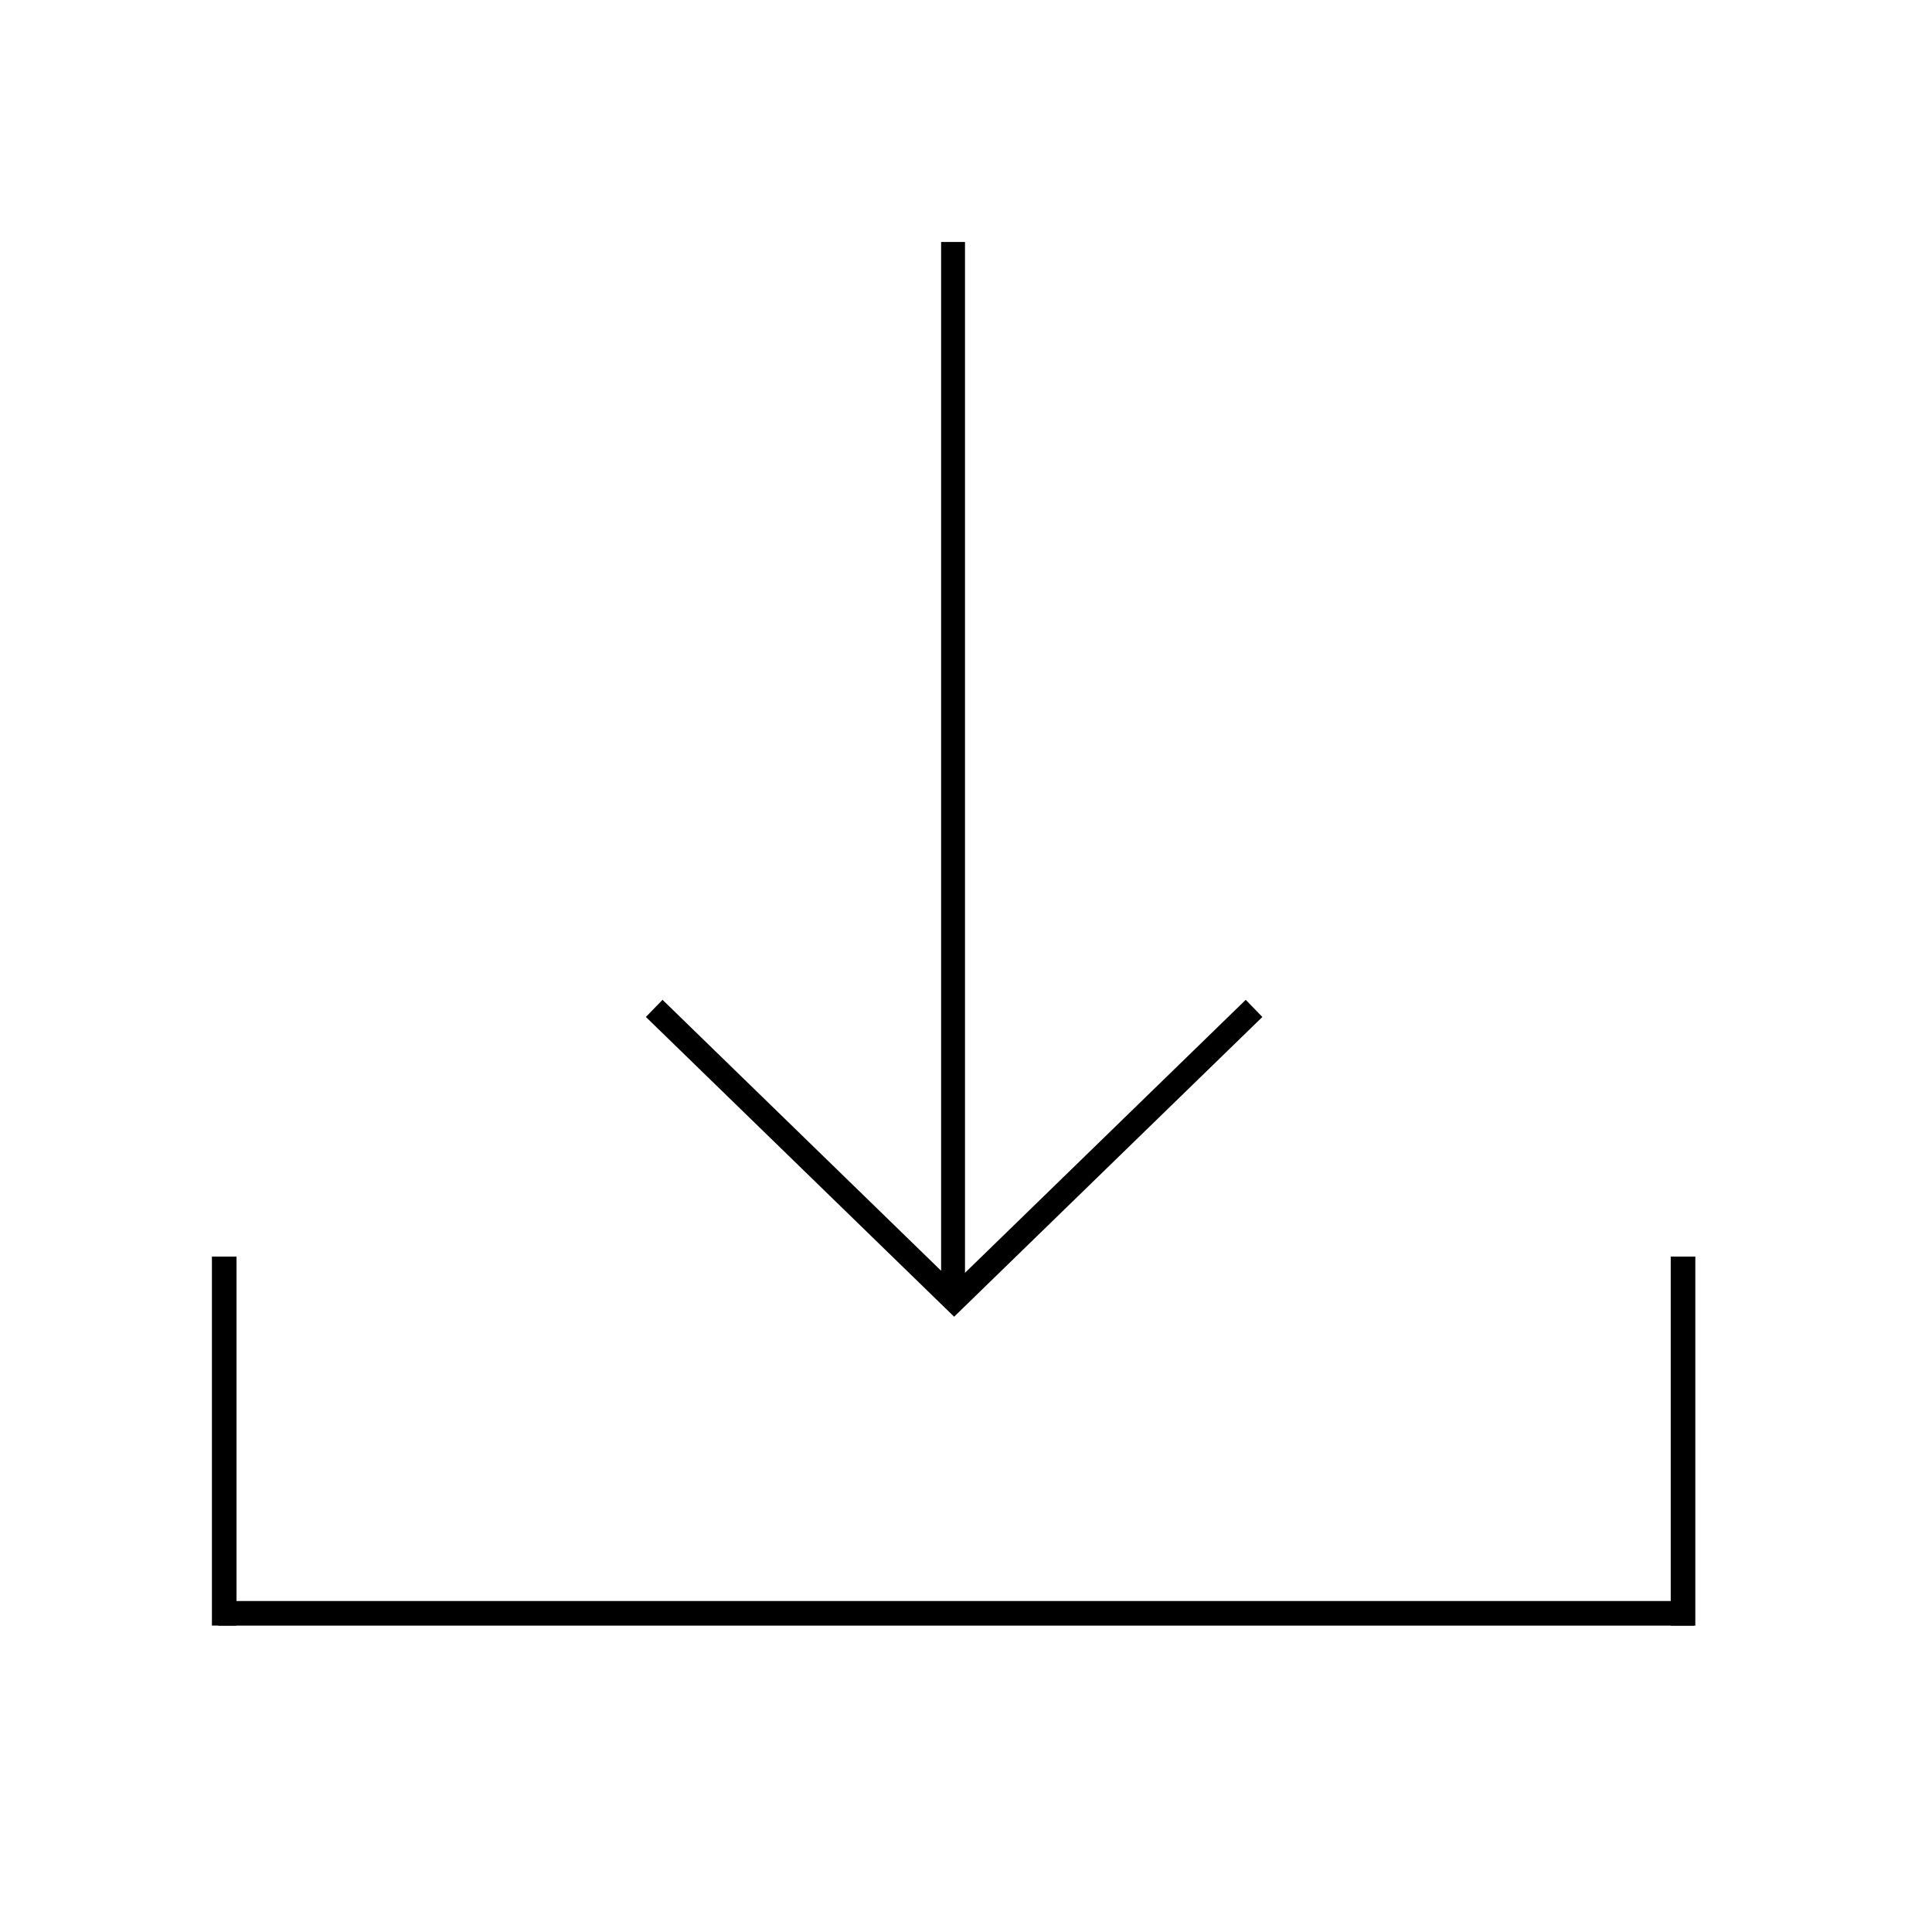
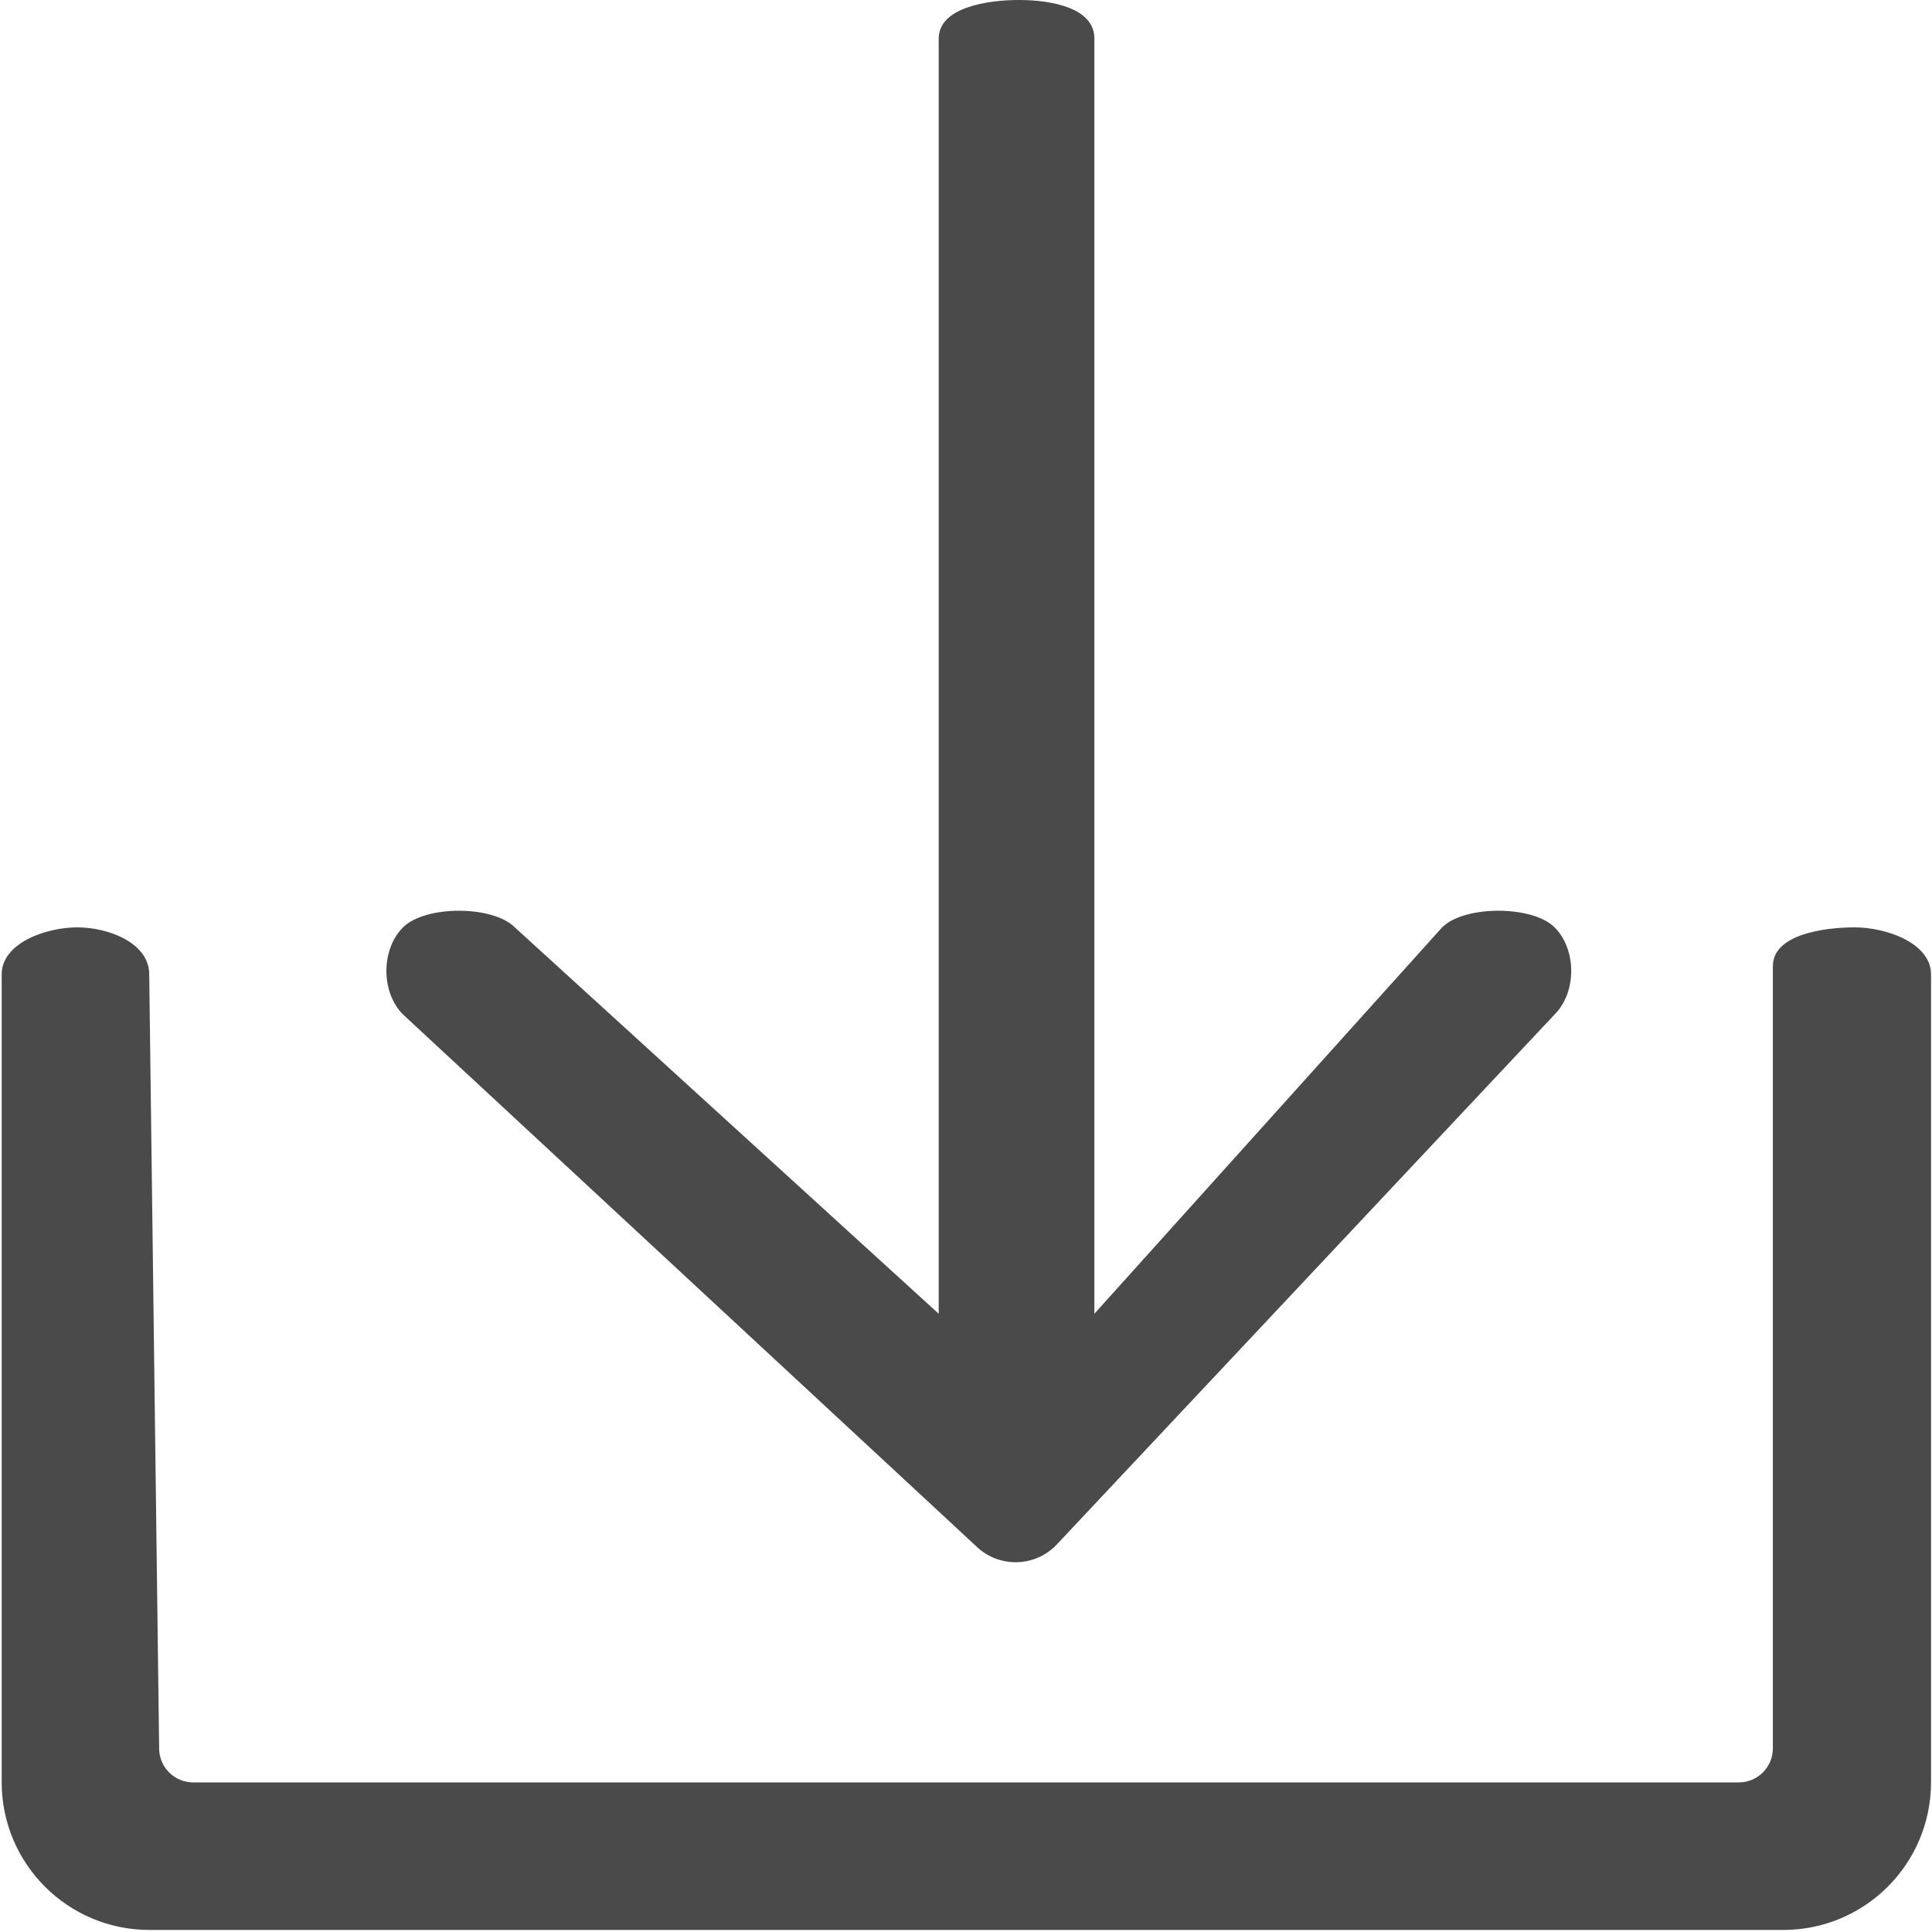
- <svg xmlns="http://www.w3.org/2000/svg" t="1492959600532" class="icon" style="" viewBox="0 0 1024 1024" version="1.1" p-id="2378" width="32" height="32">
+ <svg xmlns="http://www.w3.org/2000/svg" t="1503756819647" class="icon" style="" viewBox="0 0 1024 1024" version="1.1" p-id="2048" width="64" height="64">
  <defs>
    <style type="text/css" />
  </defs>
-   <path d="M115.661 848.579h782.319v13.039h-782.319v-13.039z" p-id="2379" />
-   <path d="M112.324 666.019h13.039v195.572h-13.039v-195.572z" p-id="2380" />
-   <path d="M885.518 666.019h13.039v195.572h-13.039v-195.572z" p-id="2381" />
-   <path d="M498.807 128.253h12.661v552.756h-12.661v-552.756z" p-id="2382" />
-   <path d="M505.702 697.88l-163.37-158.874 8.827-9.076 154.543 150.298 154.55-150.297 8.826 9.078-163.37 158.872z" p-id="2383" />
+   <path d="M939.655 512v414.666c0 9.957-8.098 18.055-18.055 18.055H102.4c-9.957 0-18.055-8.098-18.055-18.055L79.091 516.419c0-16.6-21.504-24.899-38.117-24.899s-40.084 8.3-40.084 24.899v428.301a78.282 78.282 0 0 0 78.201 78.188h866.196a78.282 78.282 0 0 0 78.201-78.188V516.419c0-16.6-23.821-24.899-40.435-24.899-16.613 0-43.385 3.867-43.385 20.48zM538.301 828.012c7.693 0 15.4-2.937 21.261-8.812l264.408-281.506c11.749-11.749 11.749-34.425 0-46.174-11.736-11.749-47.859-11.749-59.608 0l-184.32 204.8V20.48C580.056 3.867 556.679 0 540.066 0c-16.613 0-42.536 3.867-42.536 20.48v675.84l-224.674-204.8c-11.736-11.749-47.495-11.749-59.244 0-11.749 11.749-11.749 34.425 0 46.174L517.039 819.2a29.979 29.979 0 0 0 21.275 8.812z" fill="#4A4A4A" p-id="2049" />
</svg>
